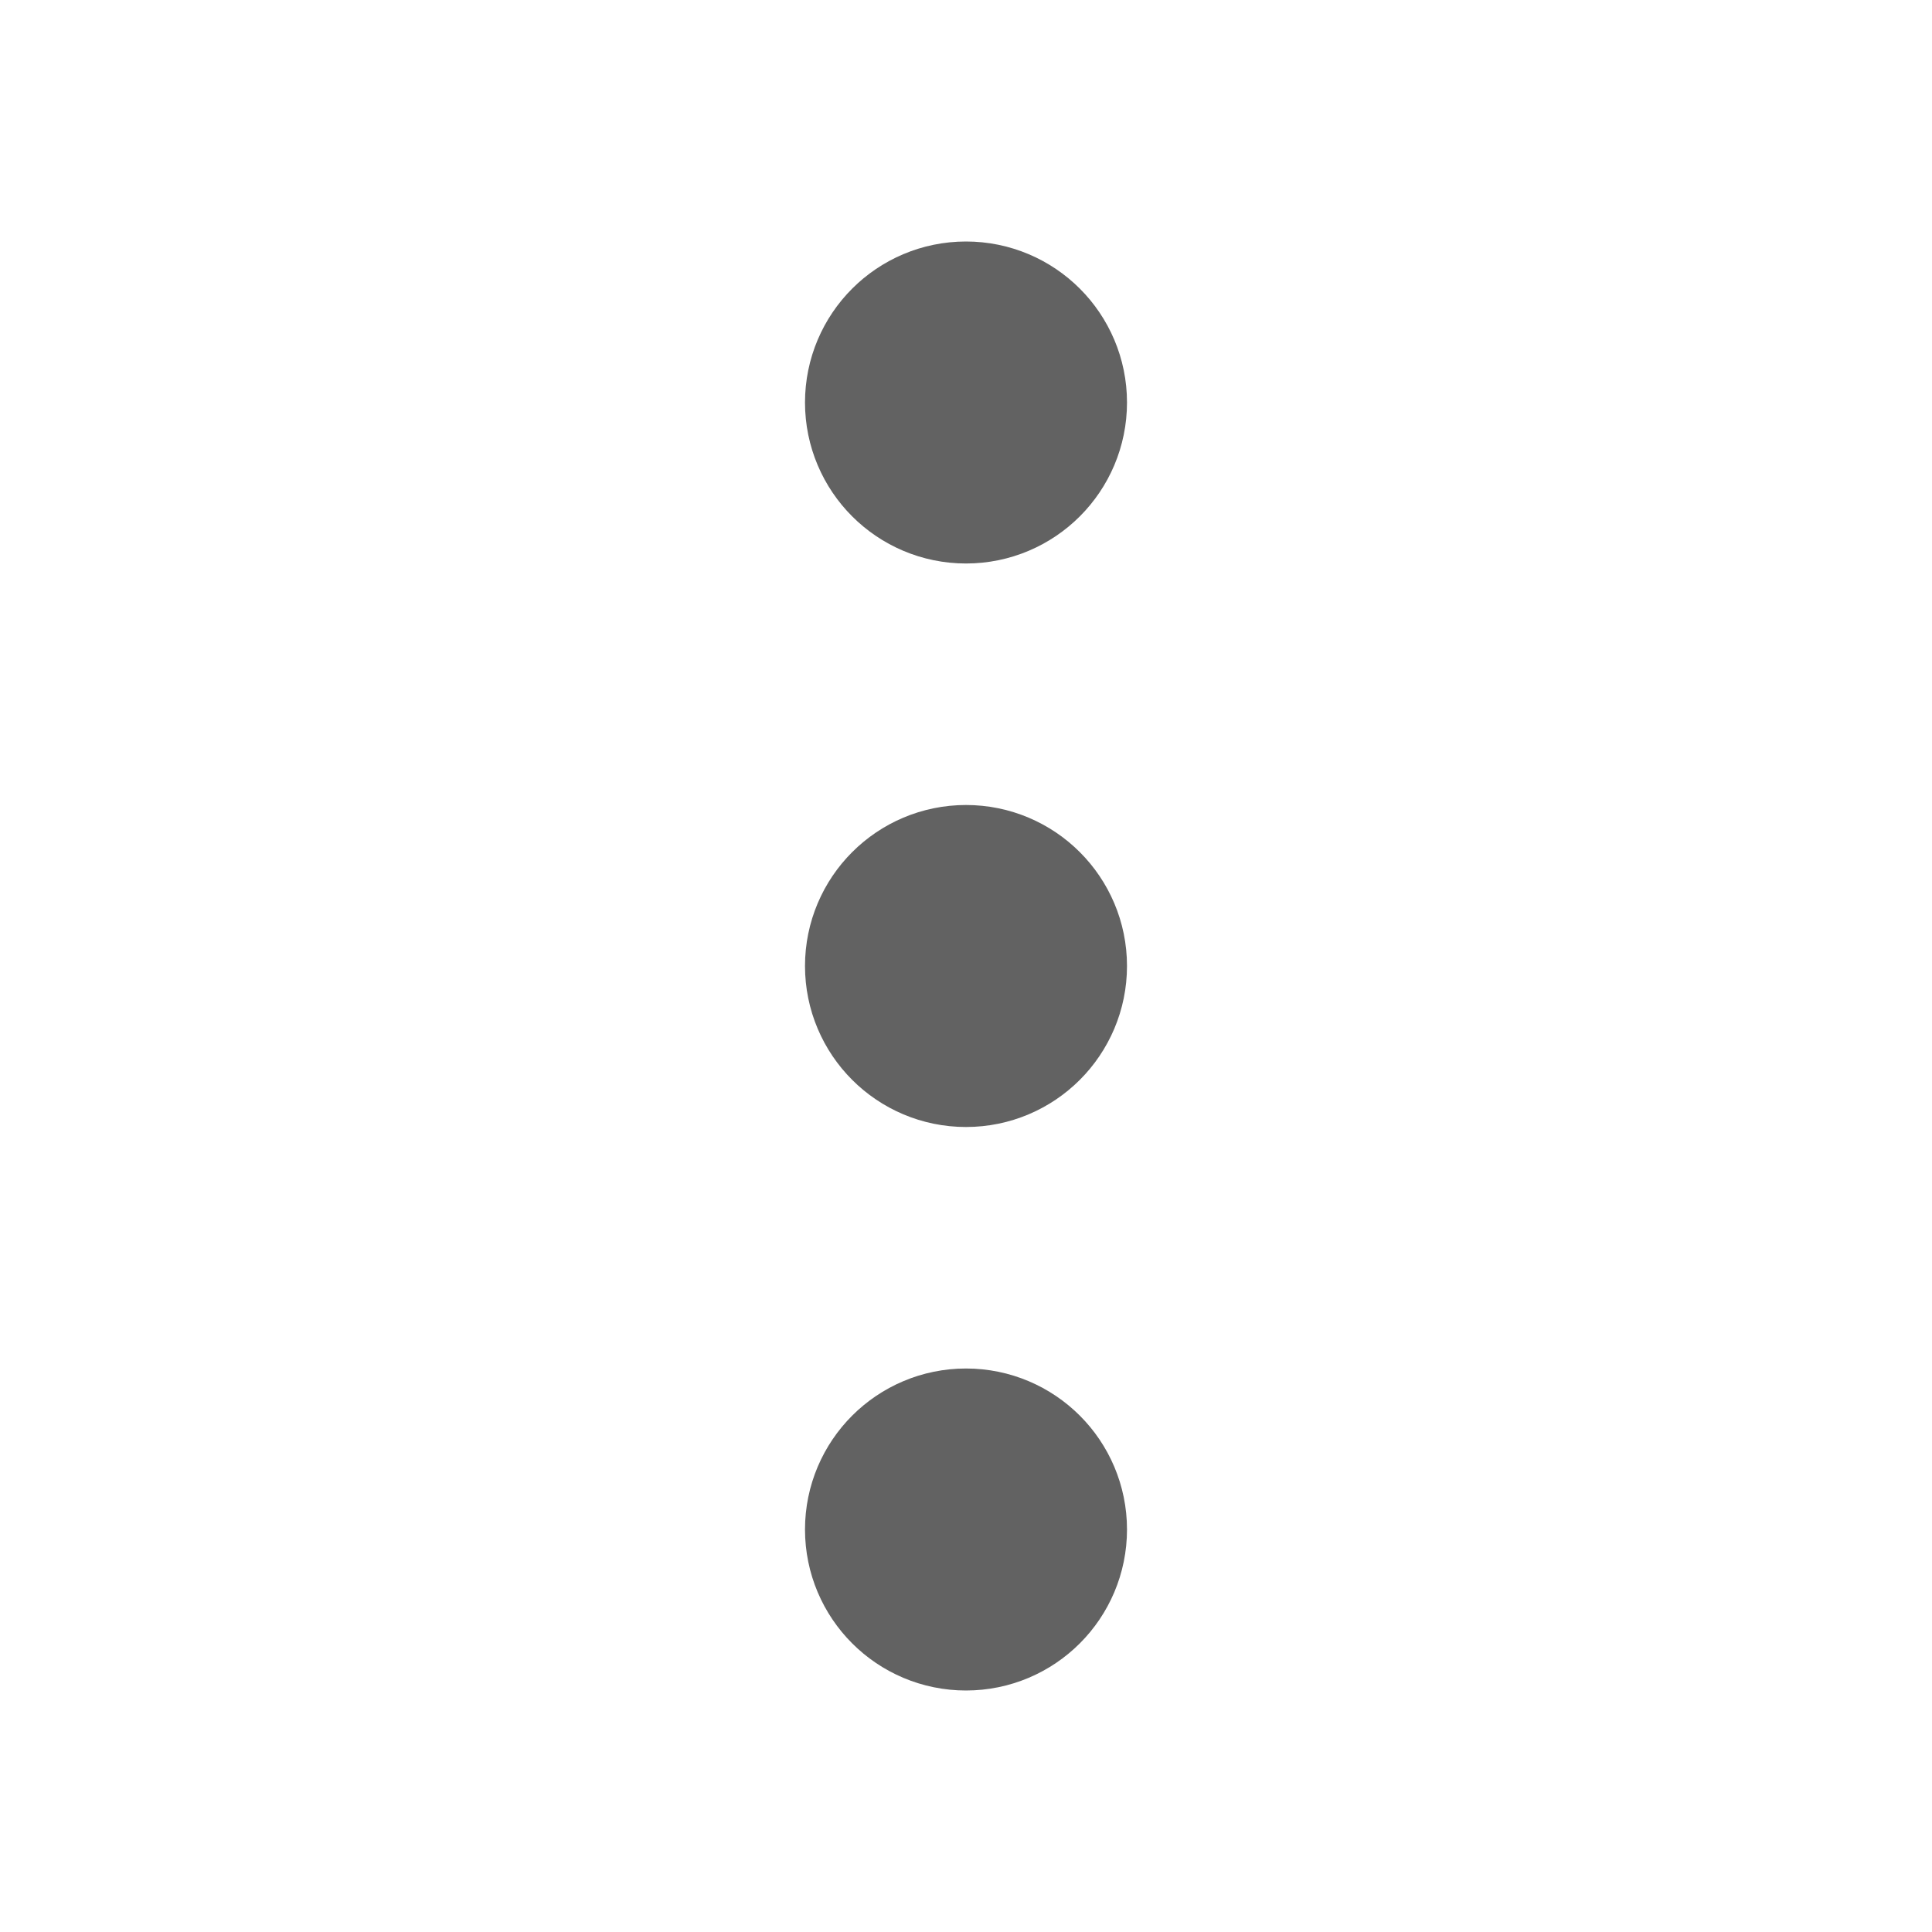
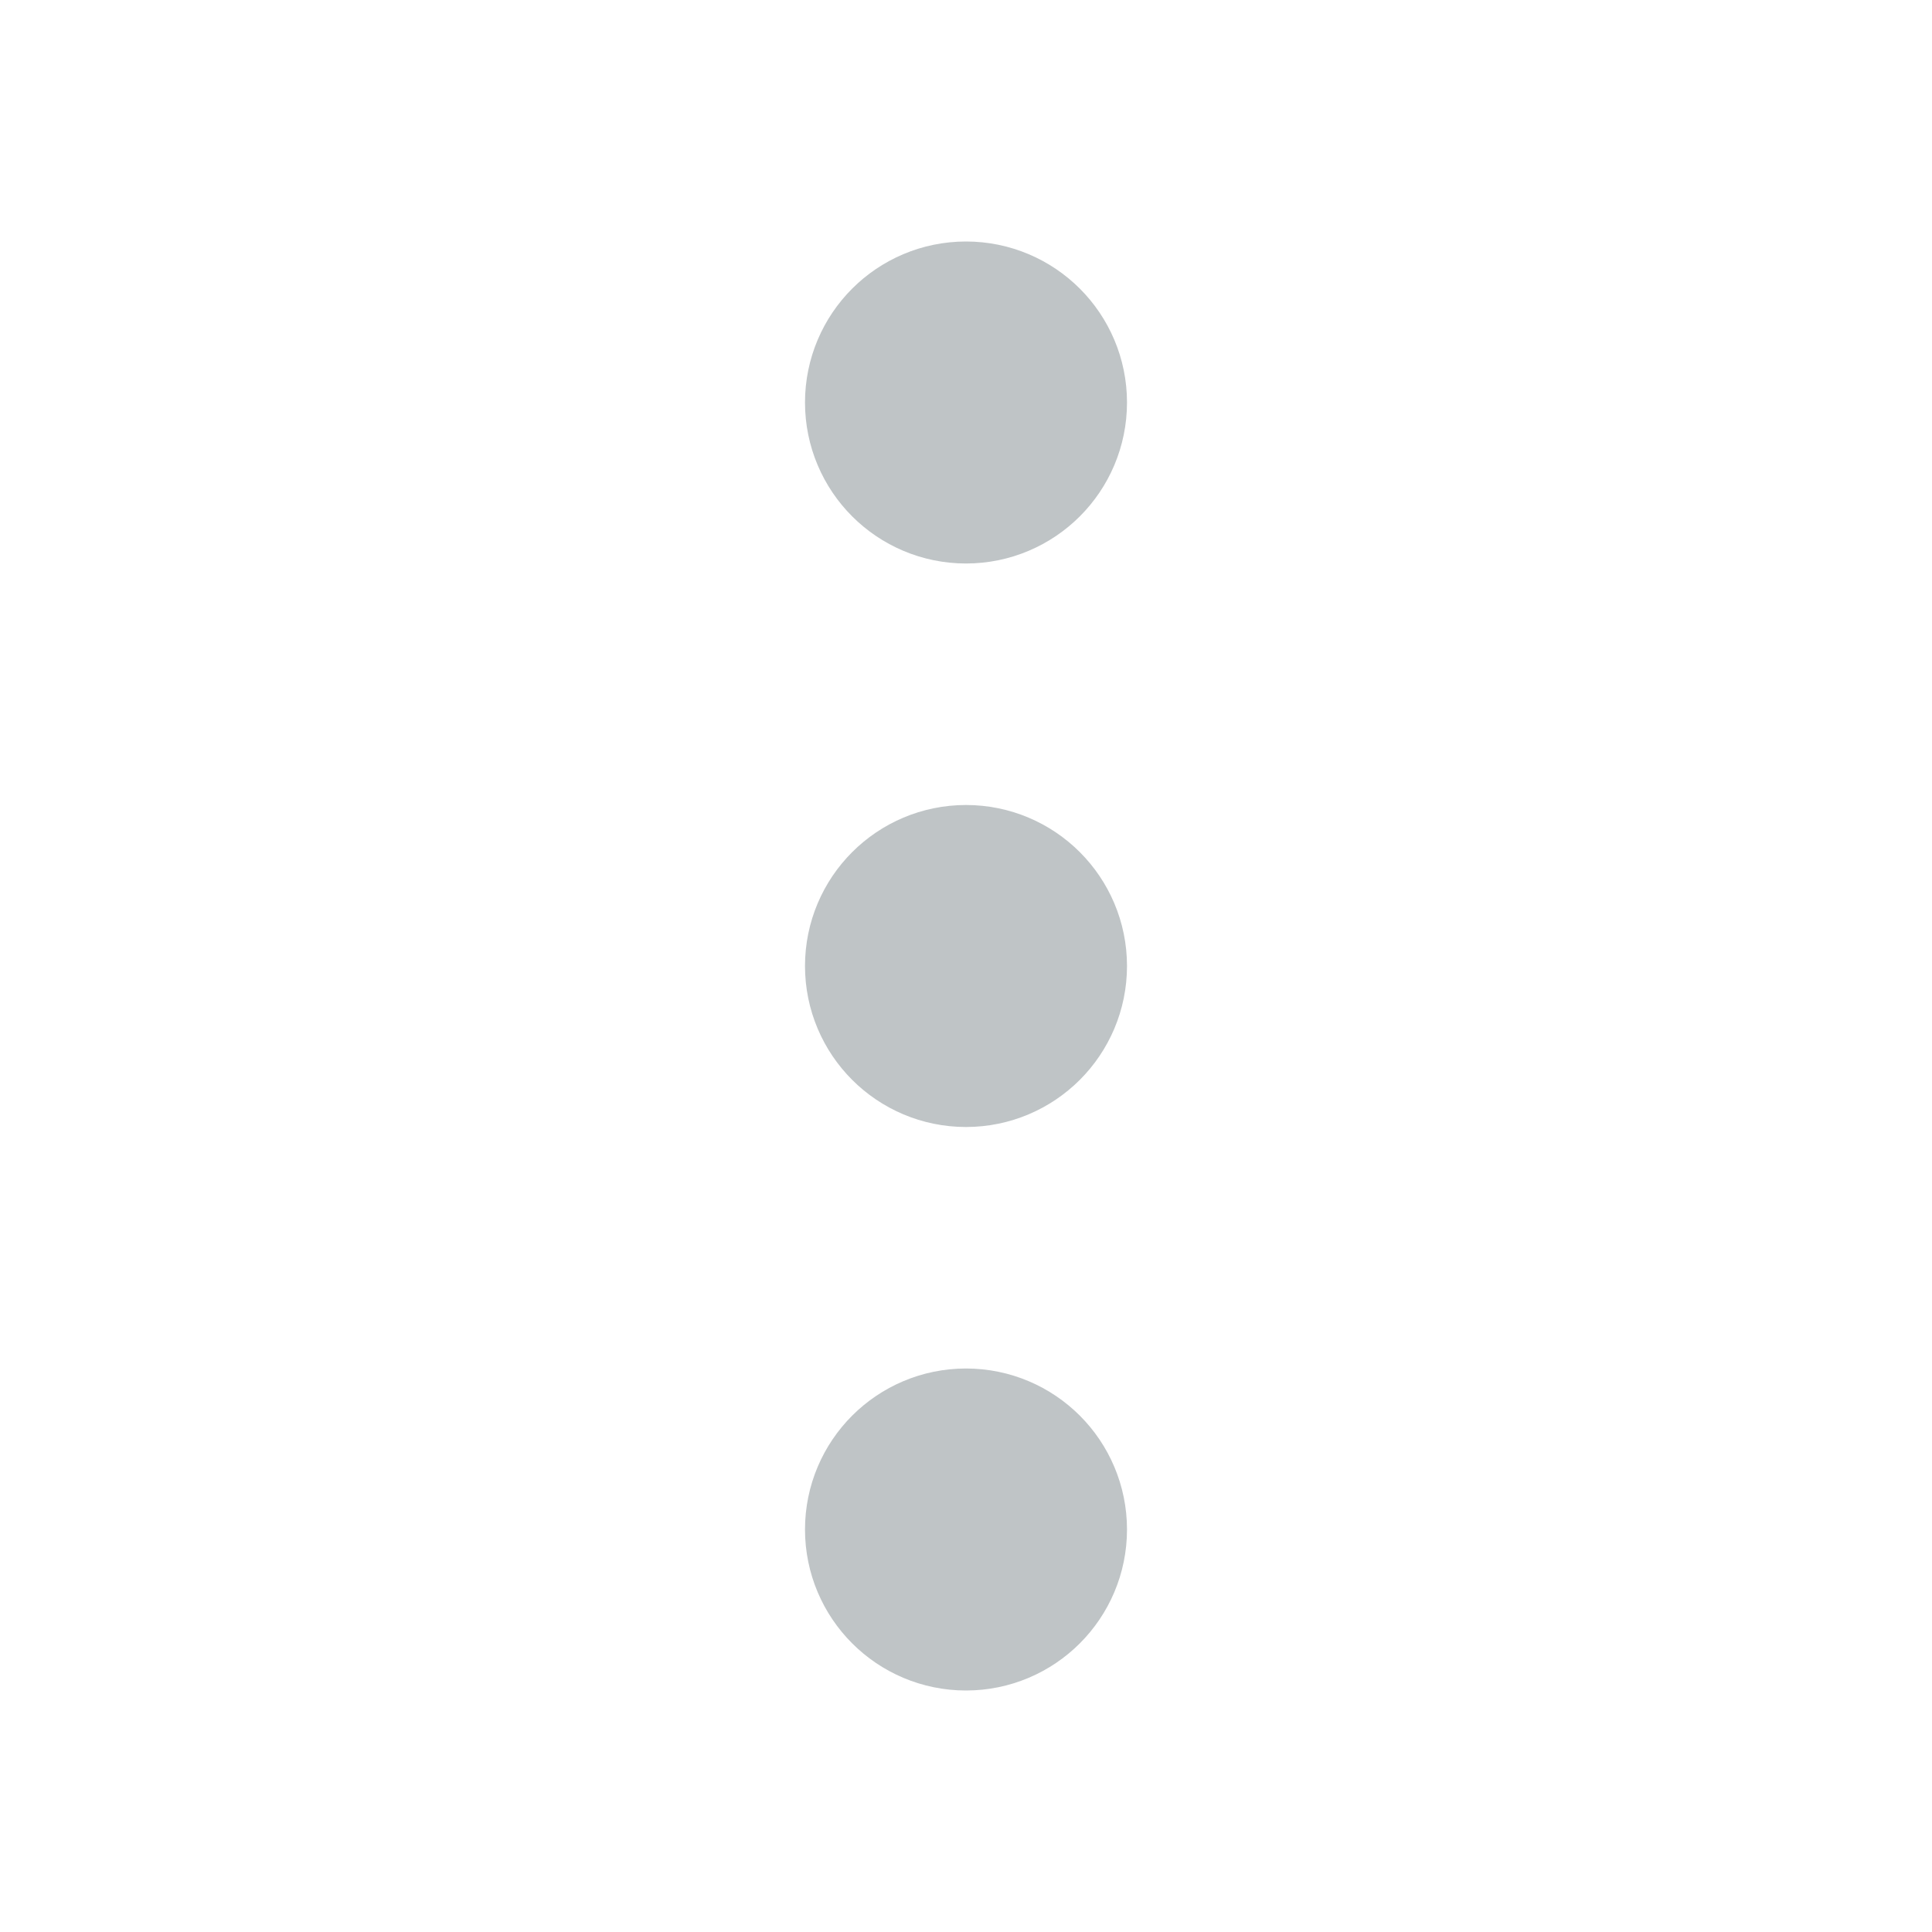
<svg xmlns="http://www.w3.org/2000/svg" width="24" height="24" preserveAspectRatio="xMidYMid meet" viewBox="0 0 24 24" style="-ms-transform: rotate(360deg); -webkit-transform: rotate(360deg); transform: rotate(360deg);">
-   <g fill="none" stroke="#626262" stroke-width="2" stroke-linecap="round" stroke-linejoin="round">
+   <g fill="none" stroke="#bfc4c6" stroke-width="2" stroke-linecap="round" stroke-linejoin="round">
    <circle cx="12" cy="12" r="1" />
    <circle cx="12" cy="5" r="1" />
    <circle cx="12" cy="19" r="1" />
  </g>
  <rect x="0" y="0" width="24" height="24" fill="rgba(0, 0, 0, 0)" />
</svg>
